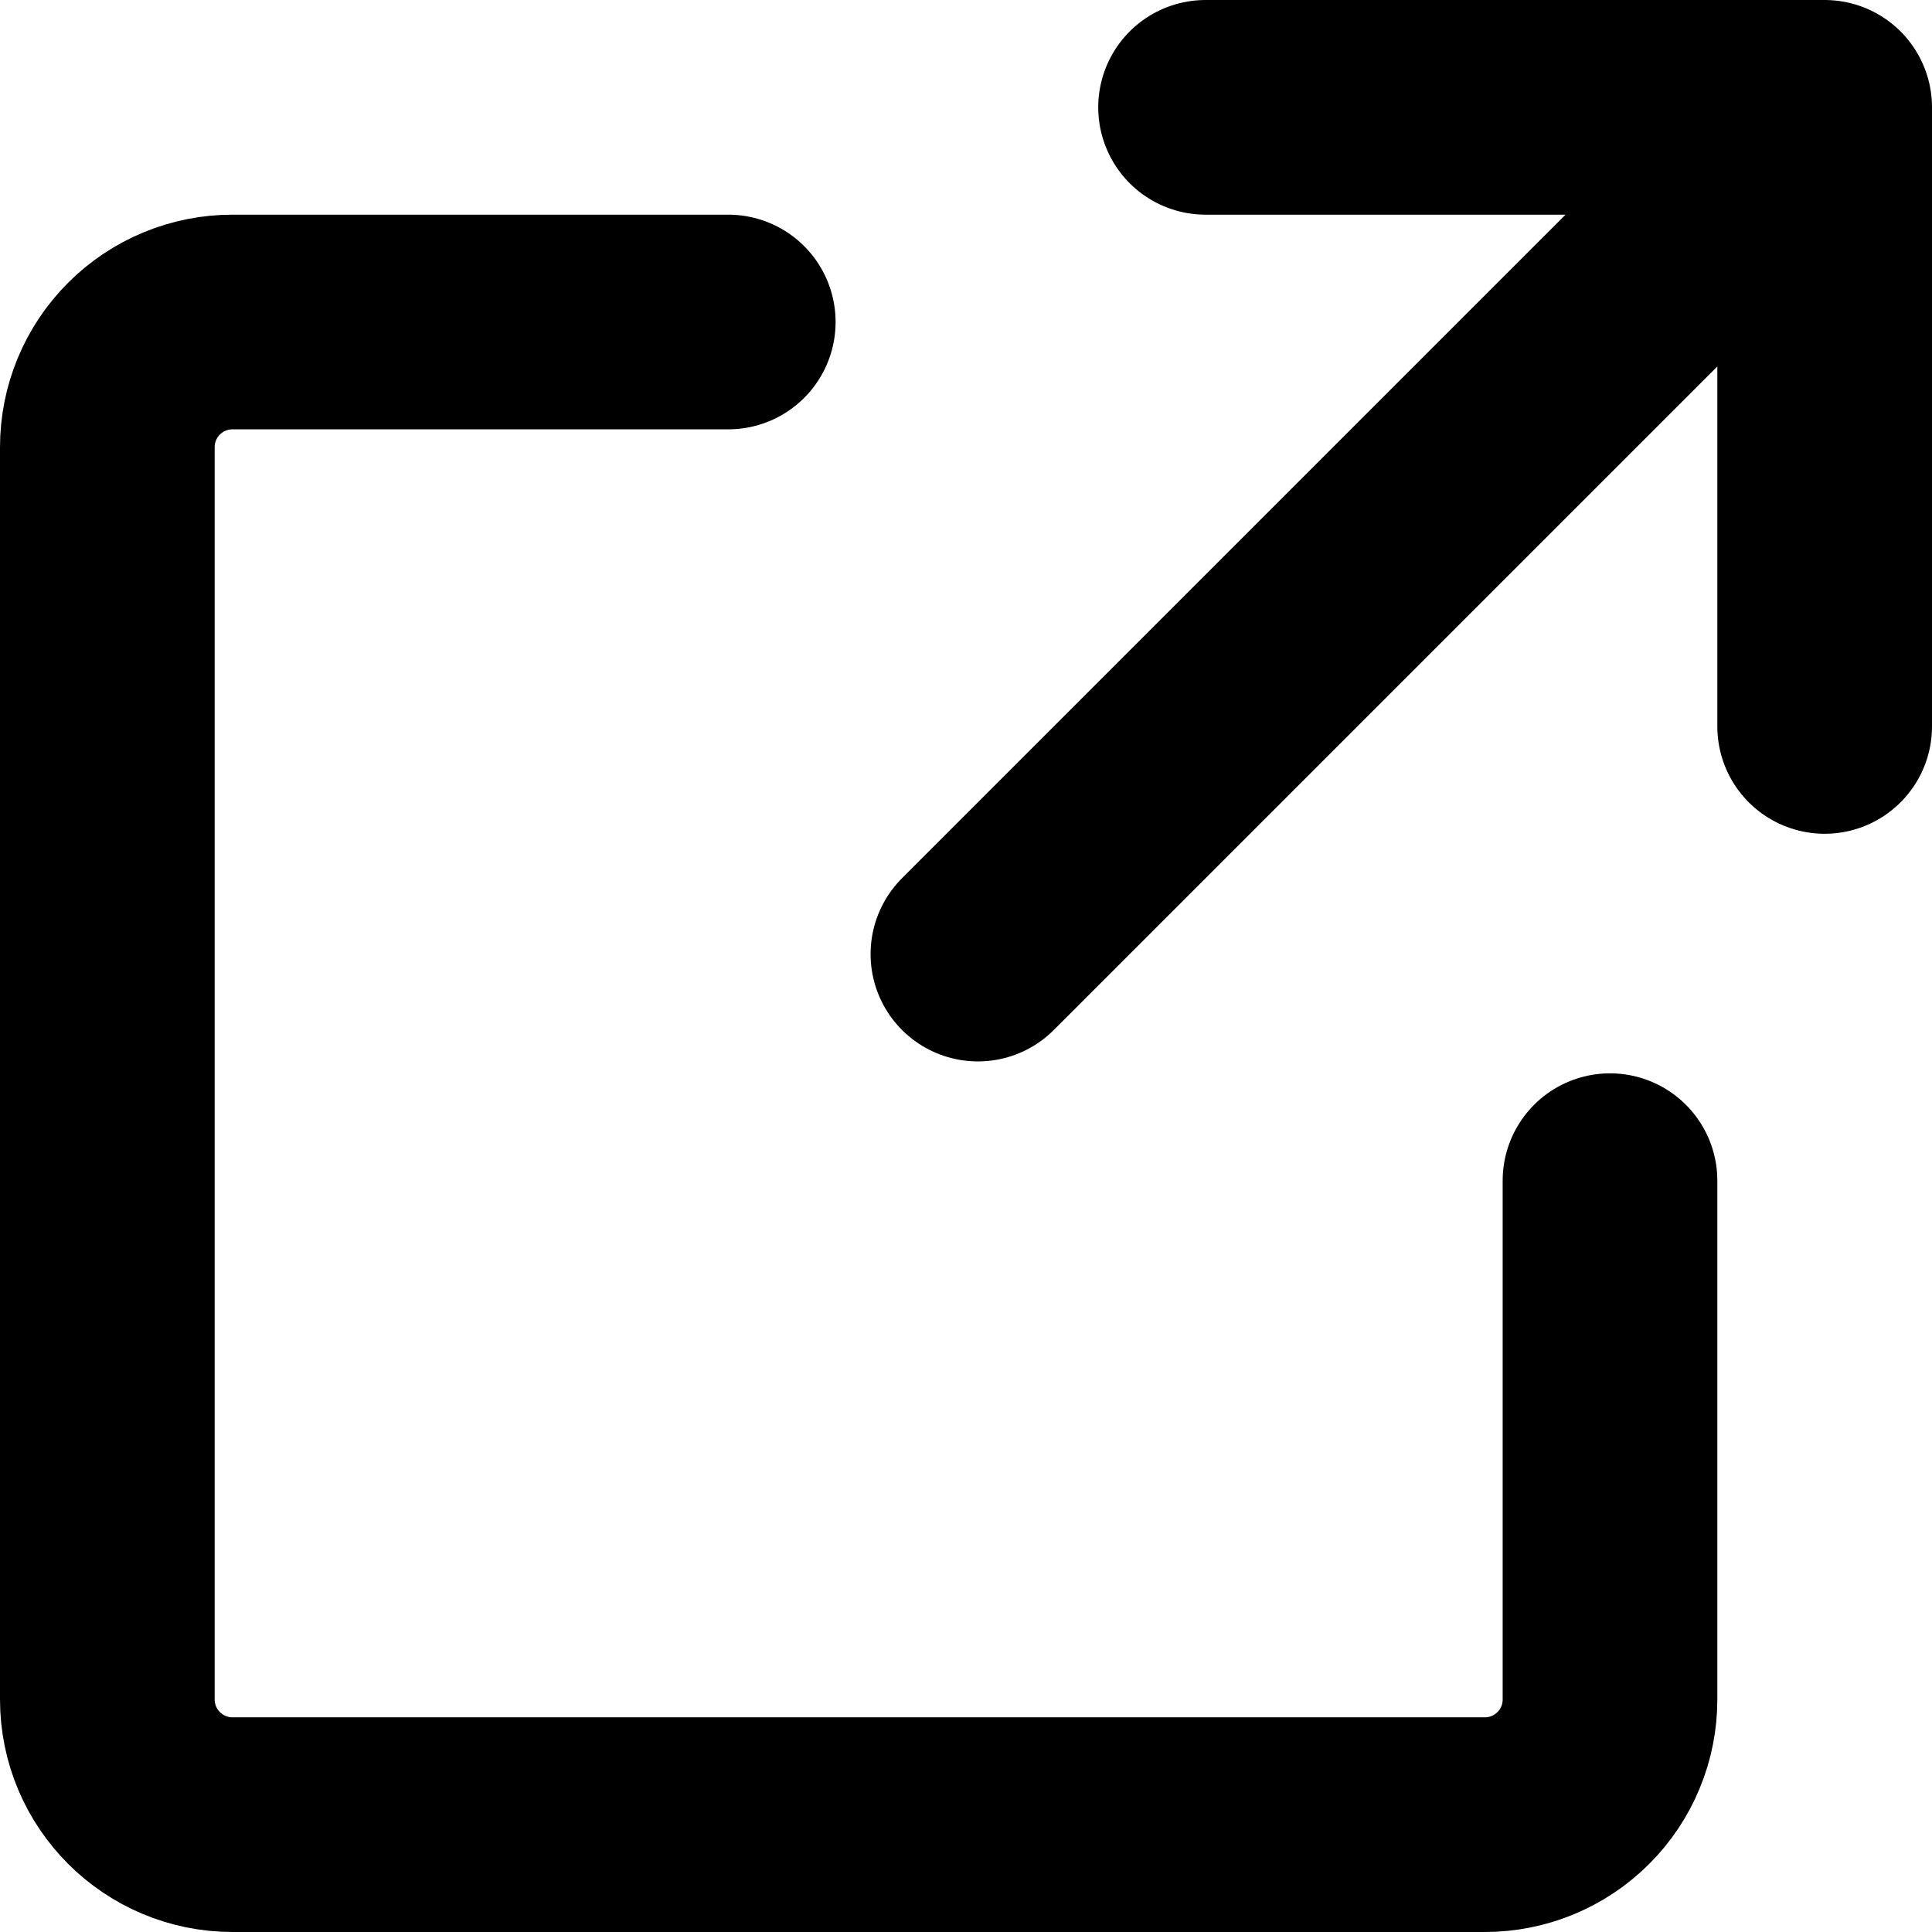
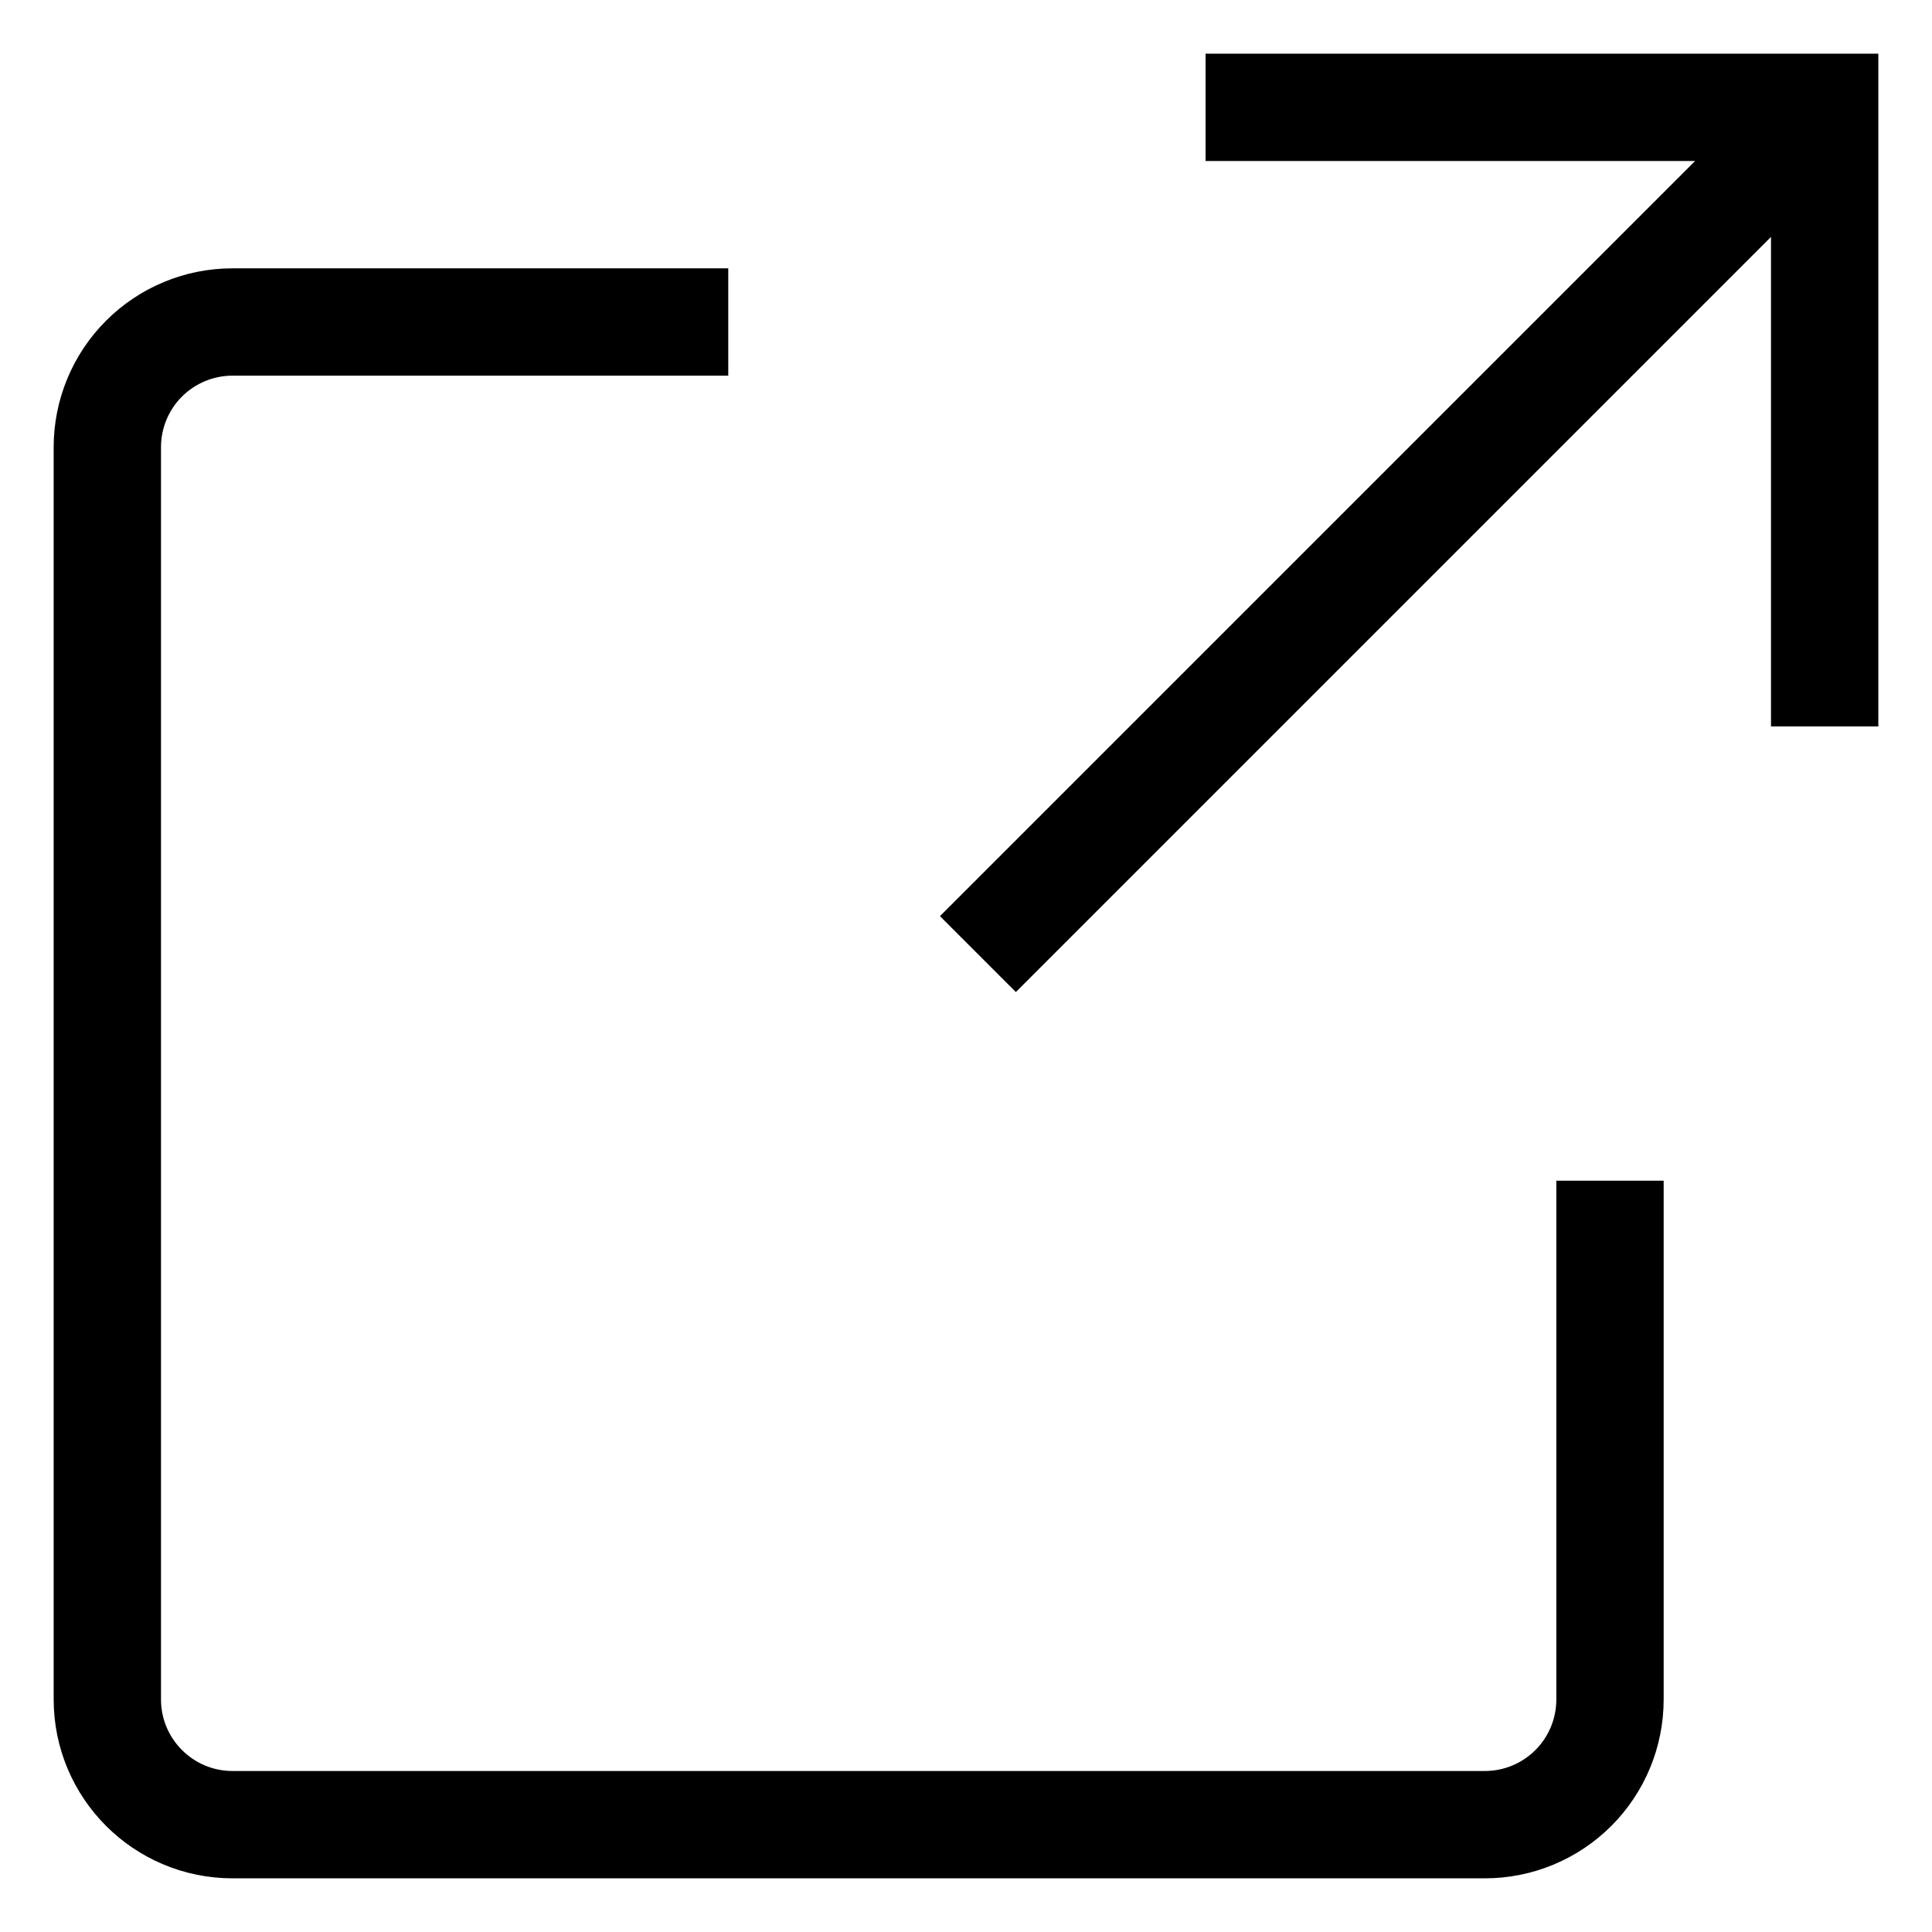
<svg xmlns="http://www.w3.org/2000/svg" className="w-3 h-3 ms-2.5 rtl:rotate-[270deg]" aria-hidden="true" fill="none" viewBox="0 0 18 18">
-   <path stroke="currentColor" stroke-linecap="round" stroke-linejoin="round" stroke-width="2" d="M15 11v4.833A1.166 1.166 0 0 1 13.833 17H2.167A1.167 1.167 0 0 1 1 15.833V4.167A1.166 1.166 0 0 1 2.167 3h4.618m4.447-2H17v5.768M9.111 8.889l7.778-7.778" />
+   <path stroke="currentColor" strokeLinecap="round" strokeLinejoin="round" strokeWidth="2" d="M15 11v4.833A1.166 1.166 0 0 1 13.833 17H2.167A1.167 1.167 0 0 1 1 15.833V4.167A1.166 1.166 0 0 1 2.167 3h4.618m4.447-2H17v5.768M9.111 8.889l7.778-7.778" />
</svg>
